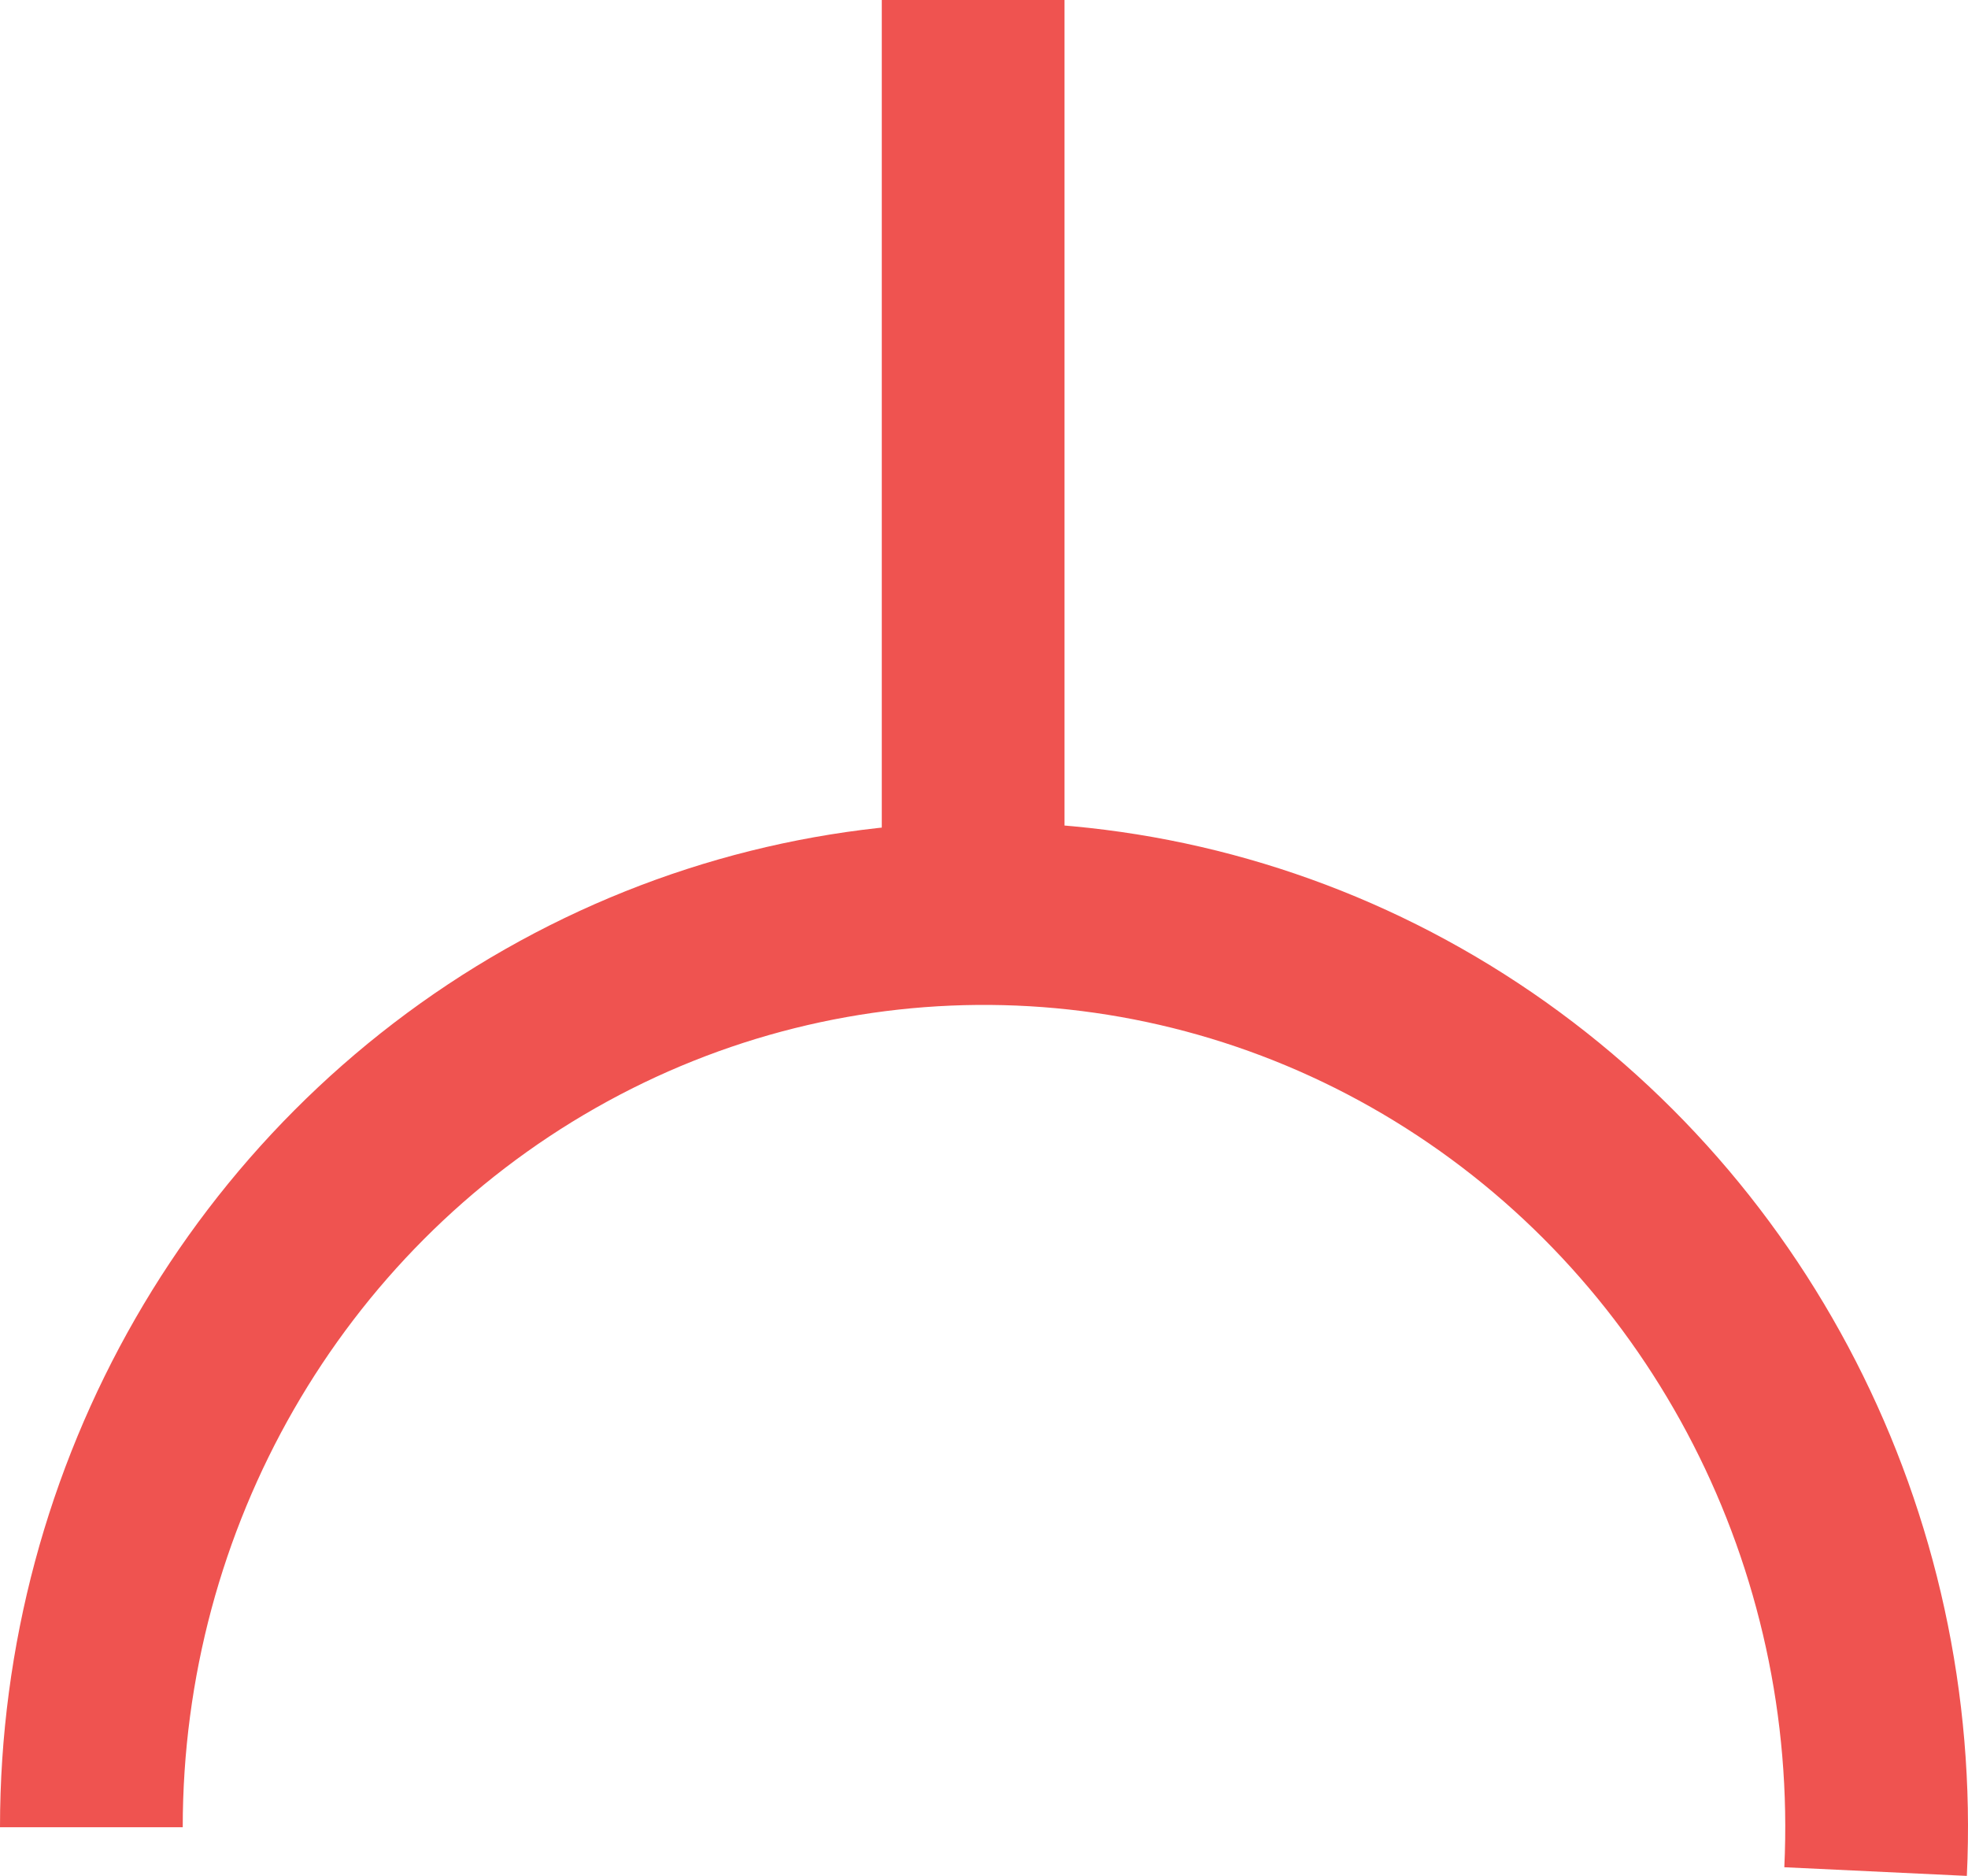
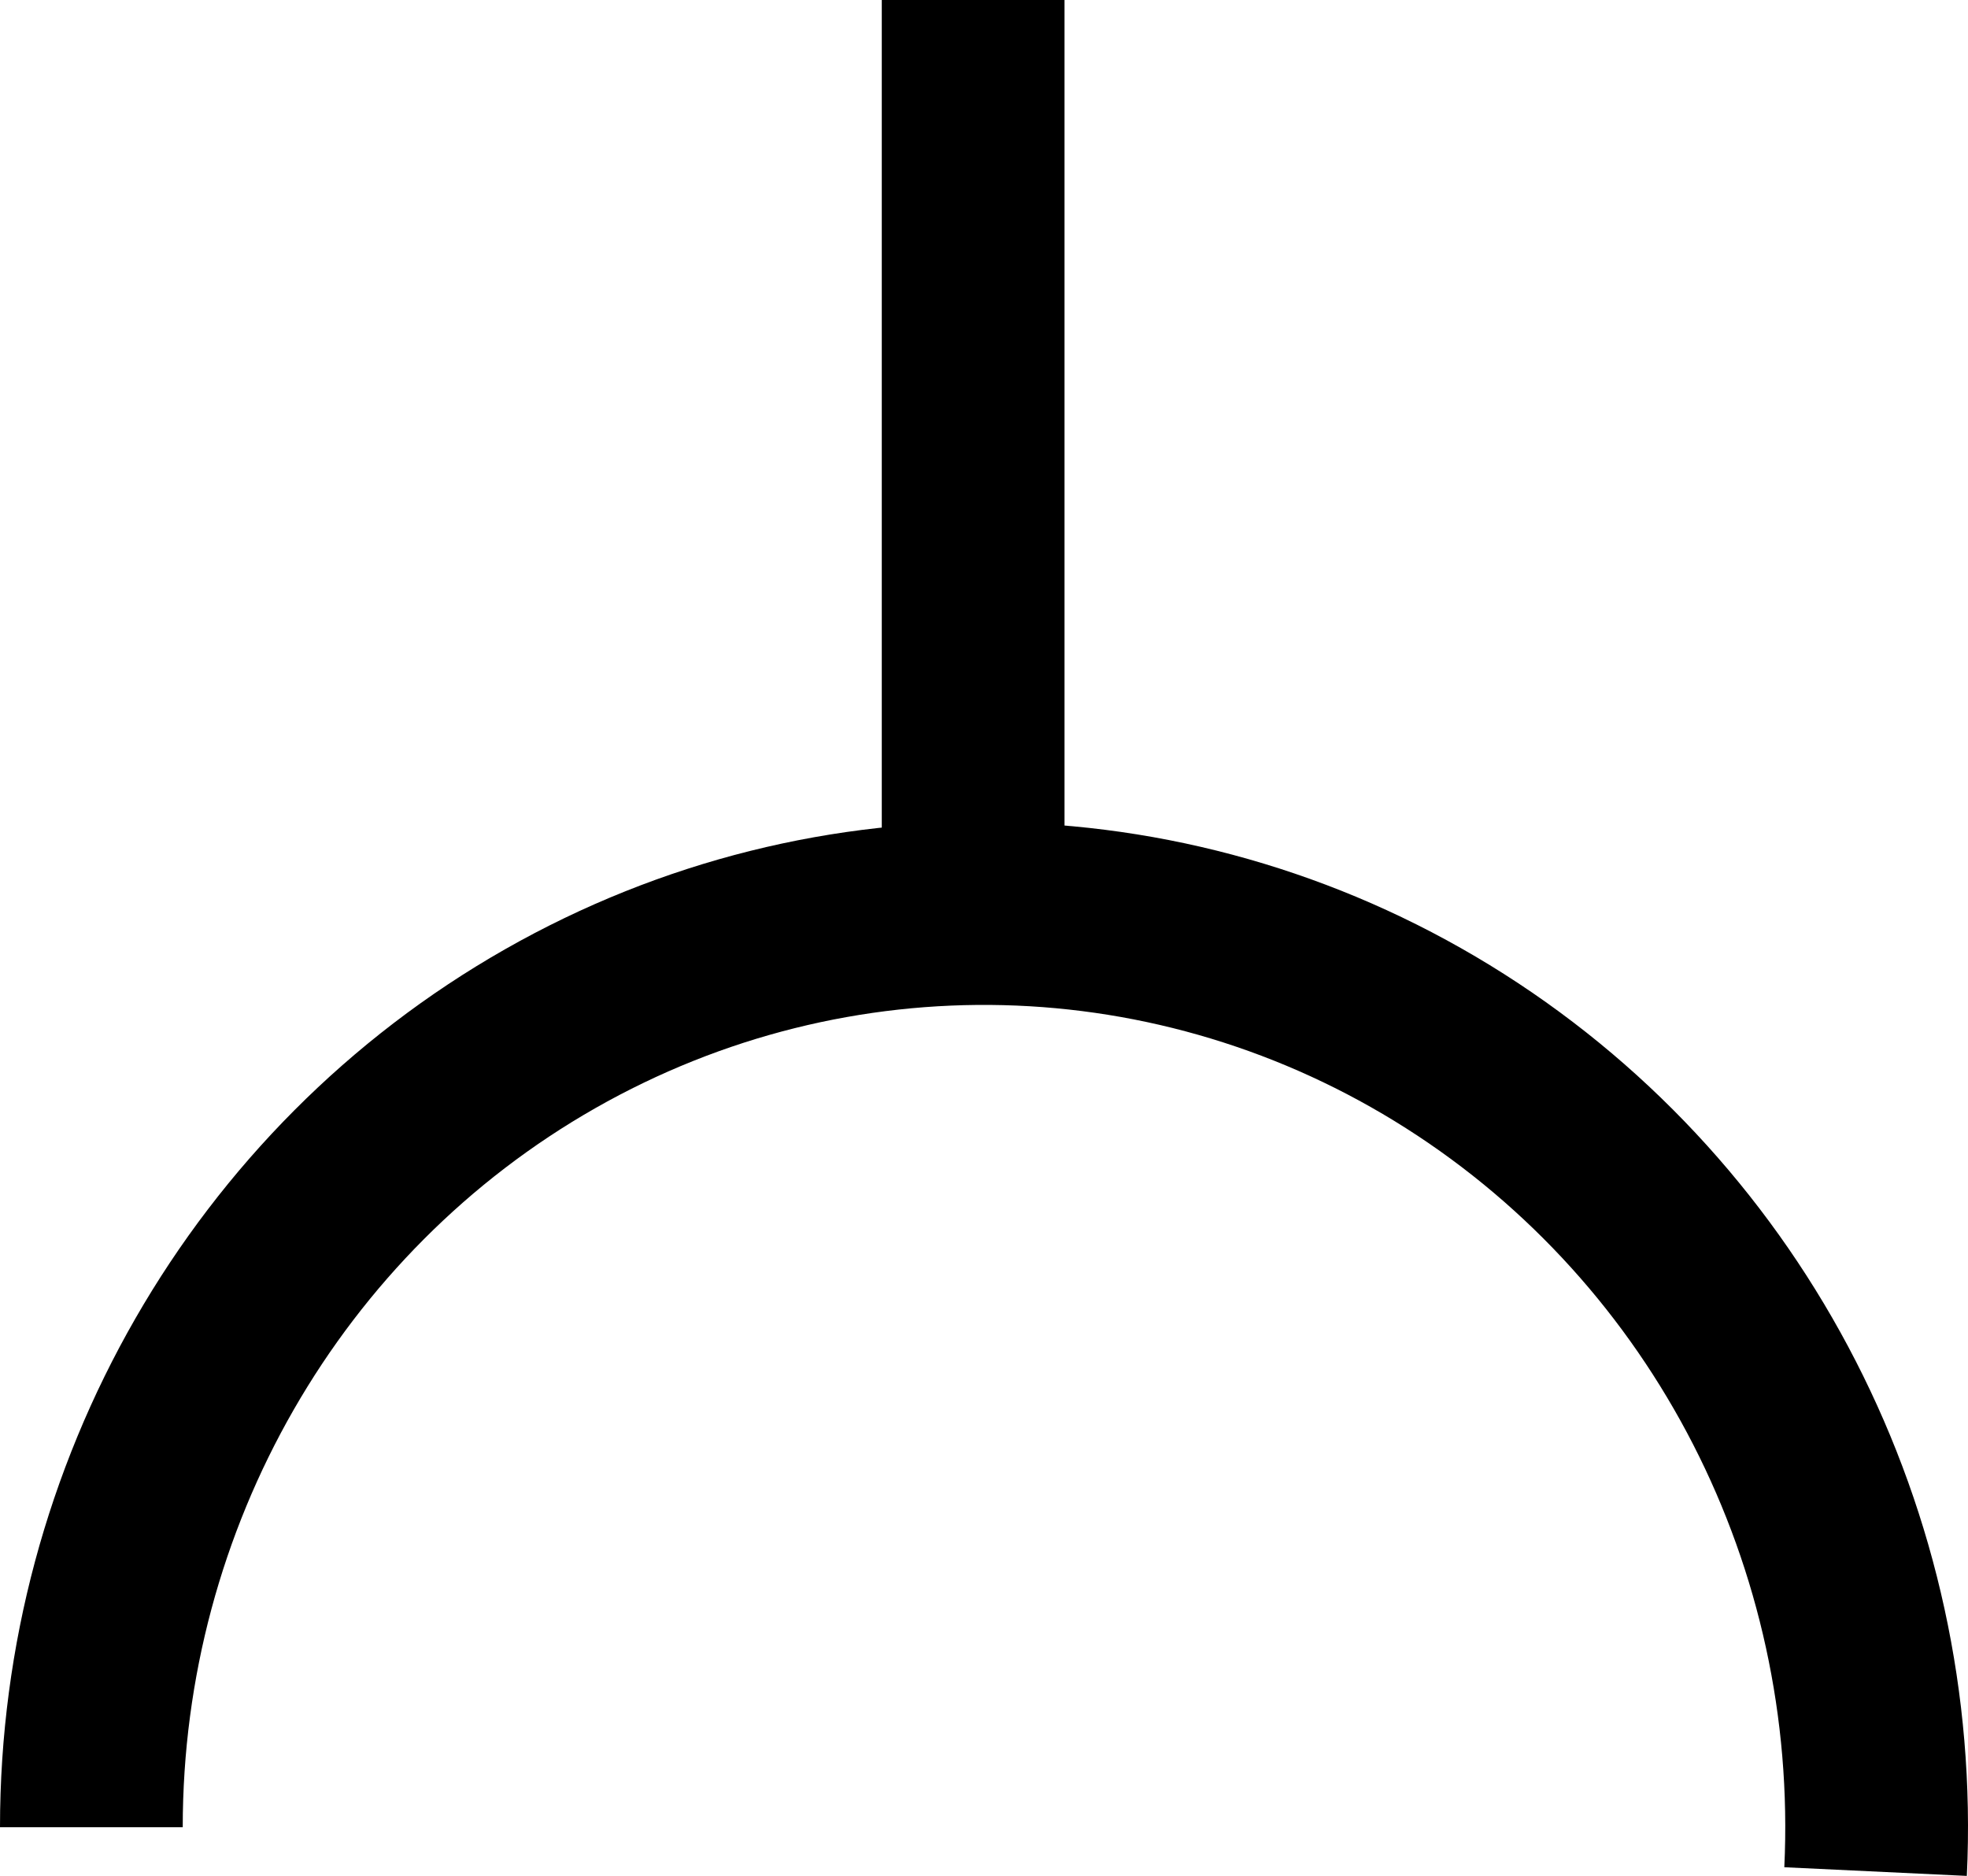
- <svg xmlns="http://www.w3.org/2000/svg" width="43.079" height="41.061" viewBox="0 0 43.079 41.061" id="svg4143" version="1.1">
+ <svg xmlns="http://www.w3.org/2000/svg" version="1.1" id="svg4143" viewBox="0 0 43.079 41.061" height="41.061" width="43.079">
  <defs id="defs4145" />
-   <text id="text4865" y="-157.301" x="413.725" style="font-style:normal;font-weight:normal;font-size:40px;line-height:125%;font-family:sans-serif;letter-spacing:0px;word-spacing:0px;fill:#000000;fill-opacity:1;stroke:none;stroke-width:1px;stroke-linecap:butt;stroke-linejoin:miter;stroke-opacity:1" xml:space="preserve">
-     <tspan y="-157.301" x="413.725" id="tspan4867" />
+   <text xml:space="preserve" style="font-style:normal;font-weight:normal;font-size:40px;line-height:125%;font-family:sans-serif;letter-spacing:0px;word-spacing:0px;fill:#000000;fill-opacity:1;stroke:none;stroke-width:1px;stroke-linecap:butt;stroke-linejoin:miter;stroke-opacity:1" x="413.725" y="-157.301" id="text4865">
+     <tspan id="tspan4867" x="413.725" y="-157.301" />
  </text>
-   <path d="m 2,39.996 a 19.539,20 0 0 1 10.045,-17.48 19.539,20 0 0 1 19.806,0.492 19.539,20 0 0 1 9.205,17.958" id="path4887" style="color:#000000;clip-rule:nonzero;display:inline;overflow:visible;visibility:visible;opacity:1;isolation:auto;mix-blend-mode:normal;color-interpolation:sRGB;color-interpolation-filters:linearRGB;solid-color:#000000;solid-opacity:1;fill:none;fill-opacity:1;fill-rule:evenodd;stroke:#ef5350;stroke-width:4;stroke-linecap:butt;stroke-linejoin:miter;stroke-miterlimit:4;stroke-dasharray:none;stroke-dashoffset:0;stroke-opacity:1;color-rendering:auto;image-rendering:auto;shape-rendering:auto;text-rendering:auto;enable-background:accumulate" />
-   <path style="color:#000000;clip-rule:nonzero;display:inline;overflow:visible;visibility:visible;opacity:1;isolation:auto;mix-blend-mode:normal;color-interpolation:sRGB;color-interpolation-filters:linearRGB;solid-color:#000000;solid-opacity:1;fill:none;fill-opacity:1;fill-rule:evenodd;stroke:#ef5350;stroke-width:4;stroke-linecap:butt;stroke-linejoin:miter;stroke-miterlimit:4;stroke-dasharray:none;stroke-dashoffset:0;stroke-opacity:1;color-rendering:auto;image-rendering:auto;shape-rendering:auto;text-rendering:auto;enable-background:accumulate" d="m 21.302,0 0,20" id="path4889" />
+   <path style="color:#000000;clip-rule:nonzero;display:inline;overflow:visible;visibility:visible;opacity:1;isolation:auto;mix-blend-mode:normal;color-interpolation:sRGB;color-interpolation-filters:linearRGB;solid-color:#000000;solid-opacity:1;fill:none;fill-opacity:1;fill-rule:evenodd;stroke:#000000;stroke-width:4;stroke-linecap:butt;stroke-linejoin:miter;stroke-miterlimit:4;stroke-dasharray:none;stroke-dashoffset:0;stroke-opacity:1;color-rendering:auto;image-rendering:auto;shape-rendering:auto;text-rendering:auto;enable-background:accumulate" id="path4887" d="m 2,39.996 a 19.539,20 0 0 1 10.045,-17.48 19.539,20 0 0 1 19.806,0.492 19.539,20 0 0 1 9.205,17.958" />
+   <path id="path4889" d="m 21.302,0 0,20" style="color:#000000;clip-rule:nonzero;display:inline;overflow:visible;visibility:visible;opacity:1;isolation:auto;mix-blend-mode:normal;color-interpolation:sRGB;color-interpolation-filters:linearRGB;solid-color:#000000;solid-opacity:1;fill:none;fill-opacity:1;fill-rule:evenodd;stroke:#000000;stroke-width:4;stroke-linecap:butt;stroke-linejoin:miter;stroke-miterlimit:4;stroke-dasharray:none;stroke-dashoffset:0;stroke-opacity:1;color-rendering:auto;image-rendering:auto;shape-rendering:auto;text-rendering:auto;enable-background:accumulate" />
</svg>
